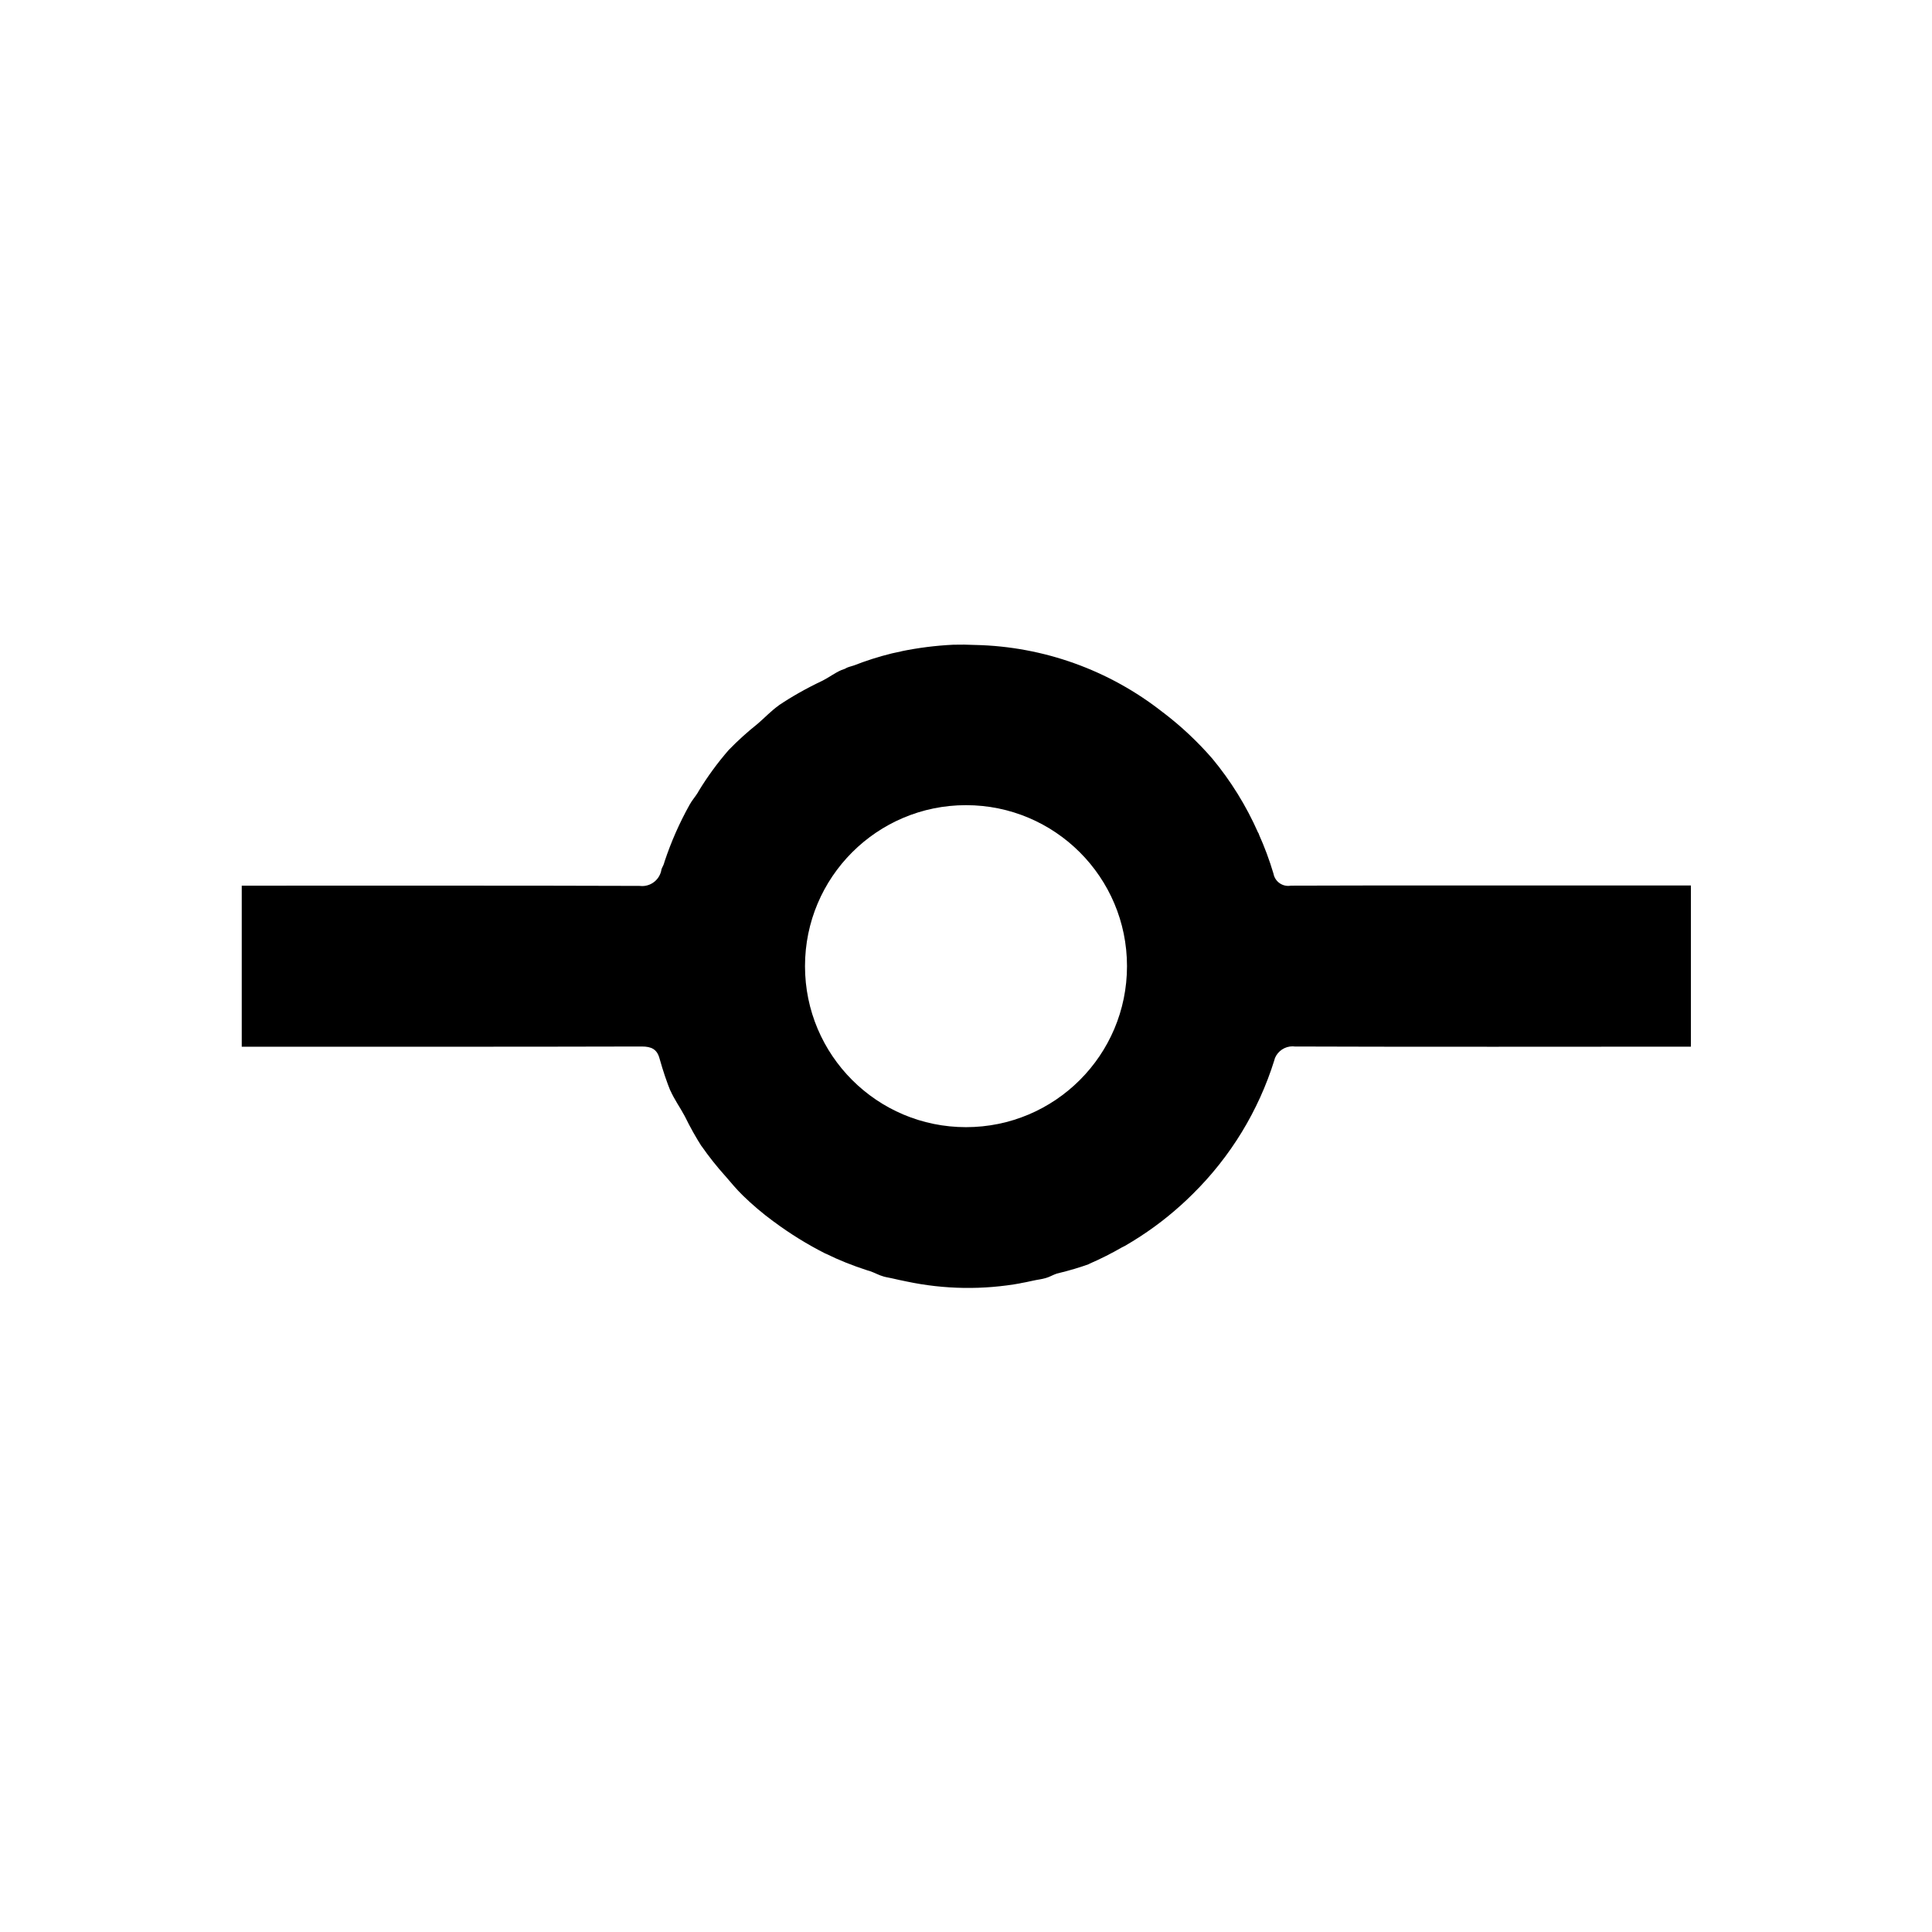
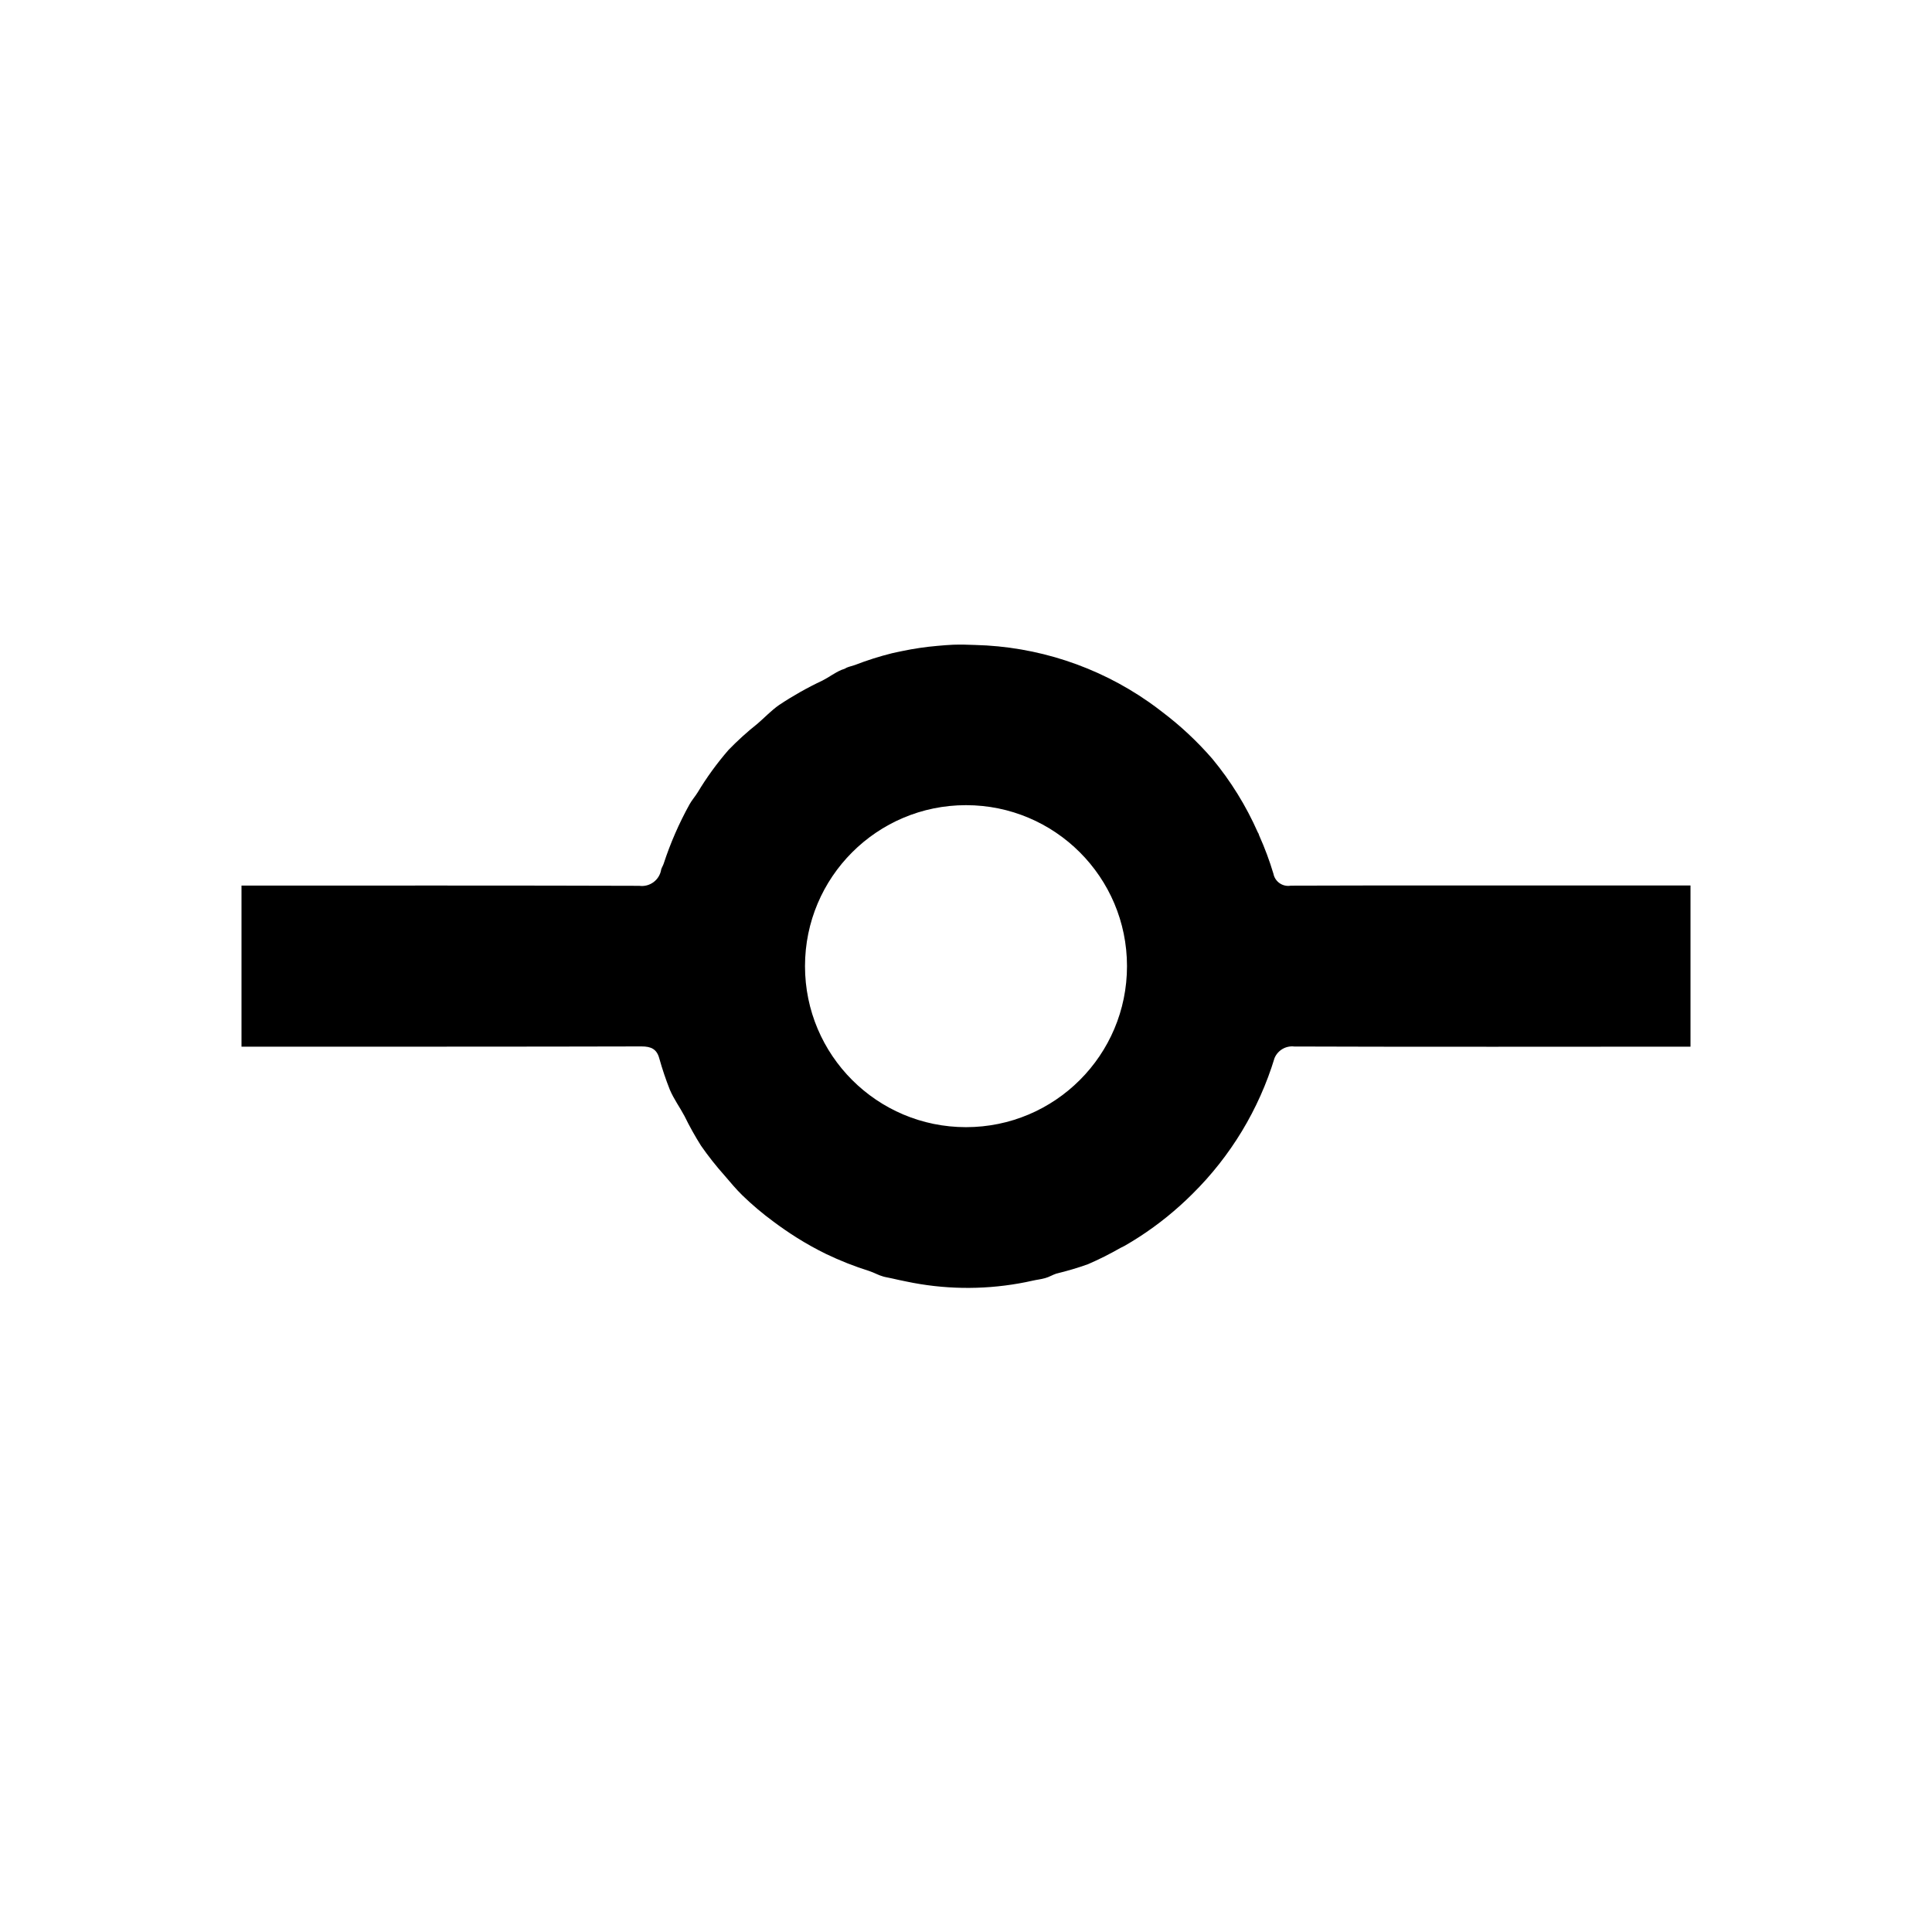
<svg xmlns="http://www.w3.org/2000/svg" viewBox="0 0 24 24">
-   <path d="M20.451 11c-.805 0-3.611-.002-4.416.002a.186.186 0 01-.215-.147v-.001a3.936 3.936 0 00-.185-.497l.01.024c-.004-.008-.005-.017-.009-.026l-.009-.015a3.92 3.92 0 00-.571-.921l.005.006a4.107 4.107 0 00-.609-.572l-.01-.007a3.899 3.899 0 00-2.322-.834h-.005a3.53 3.53 0 00-.272-.003 4.215 4.215 0 00-.659.084l.024-.004-.126.027a3.765 3.765 0 00-.486.155l.026-.009c-.033.012-.067.018-.1.032-.01.004-.017.01-.026.014l-.042.015c-.086.037-.154.091-.235.132-.209.099-.386.2-.554.313l.015-.009c-.099.069-.178.155-.268.232a3.767 3.767 0 00-.359.325l-.001.001a3.752 3.752 0 00-.373.51l-.009.017c-.032.052-.072.096-.102.15a4.088 4.088 0 00-.312.707l-.009.03c-.008.024-.022.044-.03.069a.243.243 0 01-.24.207l-.034-.002h.001c-1.314-.005-3.627-.003-4.941-.003v2.001c1.323 0 3.646.001 4.969-.003.121 0 .19.034.221.149.045.16.089.289.14.415l-.009-.026c.051.119.123.216.182.327.072.147.141.268.215.384l-.009-.016c.097.139.193.259.296.374l-.003-.004c.073.085.143.17.223.248.117.114.243.221.376.319l.01.007a4.411 4.411 0 00.631.391l.023.01c.147.073.324.144.507.203l.028.008c.061.02.113.052.176.069.035.01.071.014.107.023.059.014.117.026.176.038a3.685 3.685 0 001.423.021l-.022.003c.057-.009.112-.022.169-.034.052-.012.105-.017.157-.032.051-.014.09-.04.139-.056.16-.038.29-.078.418-.124l-.027.008c.162-.07.294-.138.422-.212l-.019.01.052-.026c.262-.152.488-.318.695-.505l-.003.003q.077-.069.151-.143a4.01 4.01 0 001.013-1.661l.008-.028a.238.238 0 01.219-.145l.027.002h-.001c.974.005 3.948.003 4.922.002V11h-.549zM12 14.002a2 2 0 112-2 2 2 0 01-2 2z" />
+   <path d="M20.451,11c-.805,0-3.611-.002-4.416.002a.187.187,0,0,1-.216-.148,3.846,3.846,0,0,0-.176-.473c-.004-.008-.005-.017-.009-.026l-.009-.015a3.902,3.902,0,0,0-.566-.915,4.071,4.071,0,0,0-.619-.579c-.056-.044-.114-.087-.173-.128a3.936,3.936,0,0,0-2.154-.706c-.091-.004-.182-.006-.272-.003-.065.003-.129.008-.194.014a3.667,3.667,0,0,0-.441.065c-.042.009-.084.017-.126.027a3.871,3.871,0,0,0-.46.146c-.033.012-.067.018-.1.032-.01.004-.017.01-.026.014-.014.006-.028.009-.042.015-.086.037-.154.091-.235.132a4.154,4.154,0,0,0-.539.304c-.099.069-.178.155-.268.232a3.712,3.712,0,0,0-.36.326,3.759,3.759,0,0,0-.383.527c-.032.052-.072.096-.102.15a4.248,4.248,0,0,0-.321.737c-.008.024-.022.044-.03.069a.243.243,0,0,1-.273.205c-1.314-.005-3.627-.003-4.941-.003V13.002c1.323-0,3.646.001,4.969-.003.121-0.0.19.034.221.149a3.935,3.935,0,0,0,.131.389c.051.119.123.216.182.327a3.943,3.943,0,0,0,.205.368,3.914,3.914,0,0,0,.292.37c.073.085.143.17.223.248a3.711,3.711,0,0,0,.386.326c.095.071.191.137.291.2a3.946,3.946,0,0,0,.363.202,4.019,4.019,0,0,0,.535.211c.061.02.113.052.176.069.035.01.071.014.107.023.059.014.117.026.176.038a3.683,3.683,0,0,0,1.401.024c.057-.009.112-.022.169-.034.052-.012.105-.017.157-.032.051-.014.09-.04.139-.056a3.822,3.822,0,0,0,.391-.116,3.993,3.993,0,0,0,.403-.202c.017-.009.035-.017.052-.026a4.009,4.009,0,0,0,.692-.502q.077-.069.151-.143a4.016,4.016,0,0,0,1.021-1.689.237.237,0,0,1,.245-.143c.974.005,3.948.003,4.922.002V11C20.817,11,20.634,11,20.451,11ZM12,14.002a2,2,0,1,1,2-2A2,2,0,0,1,12,14.002Z" />
</svg>
